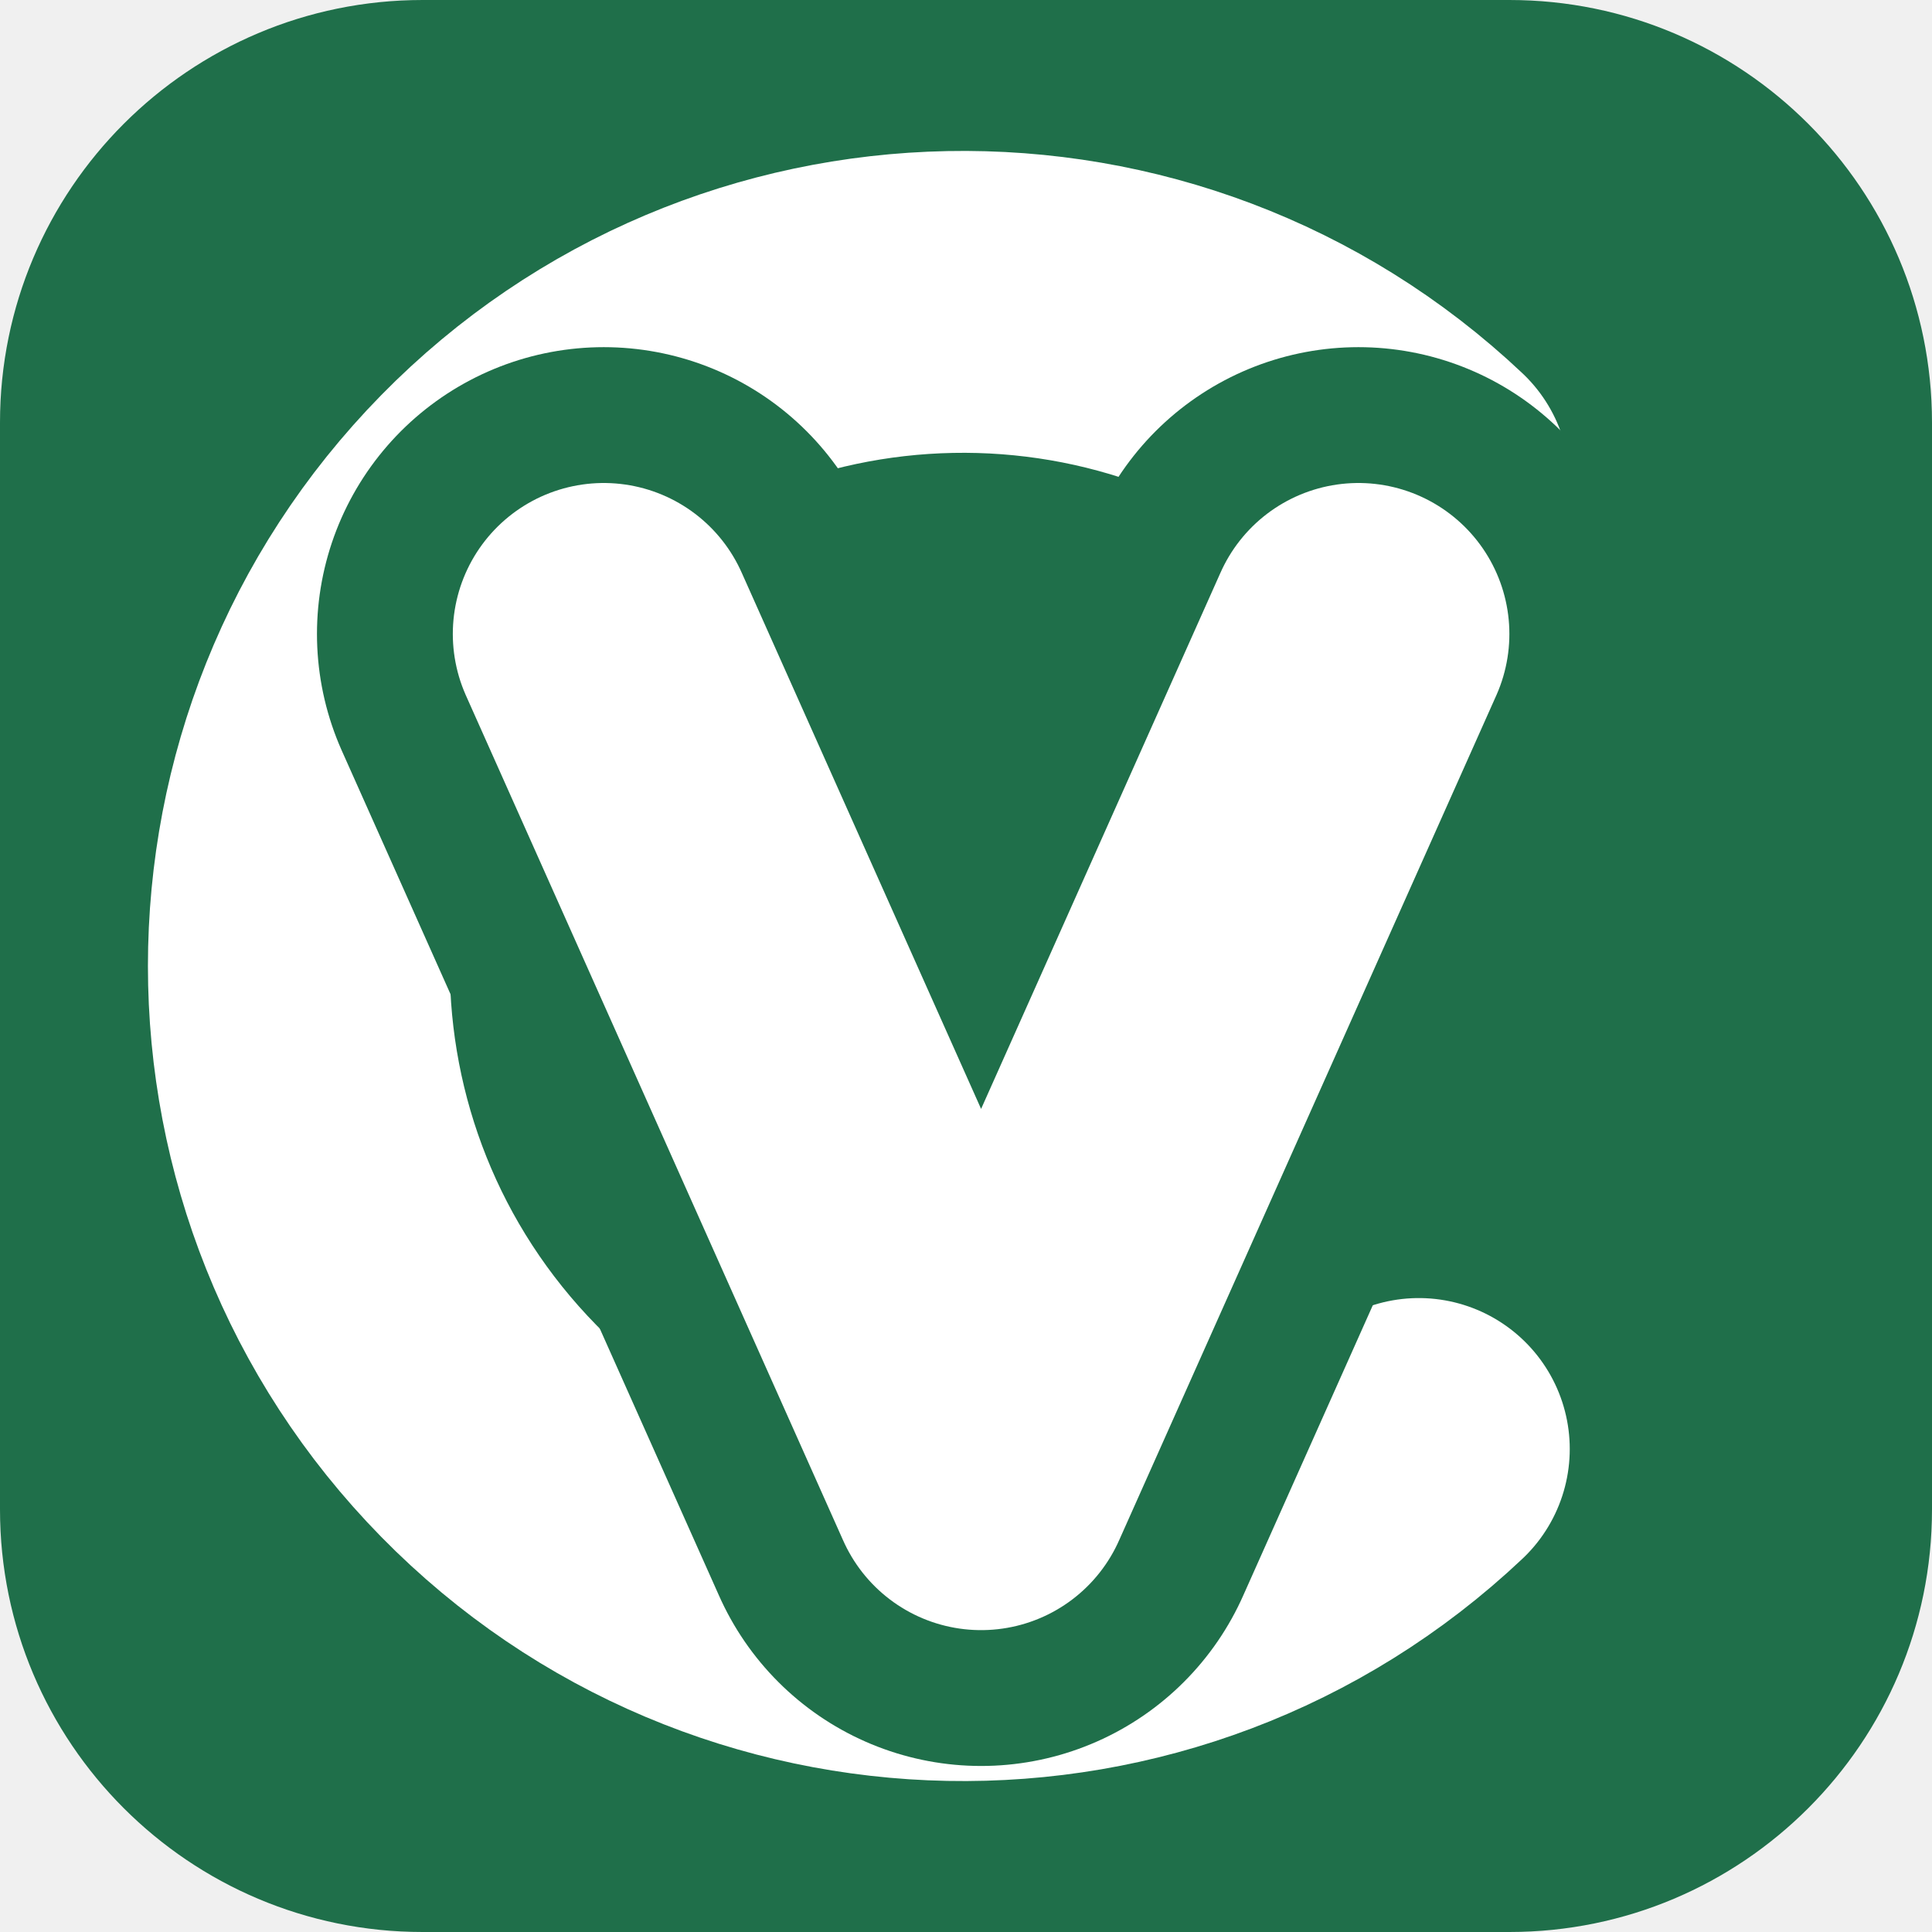
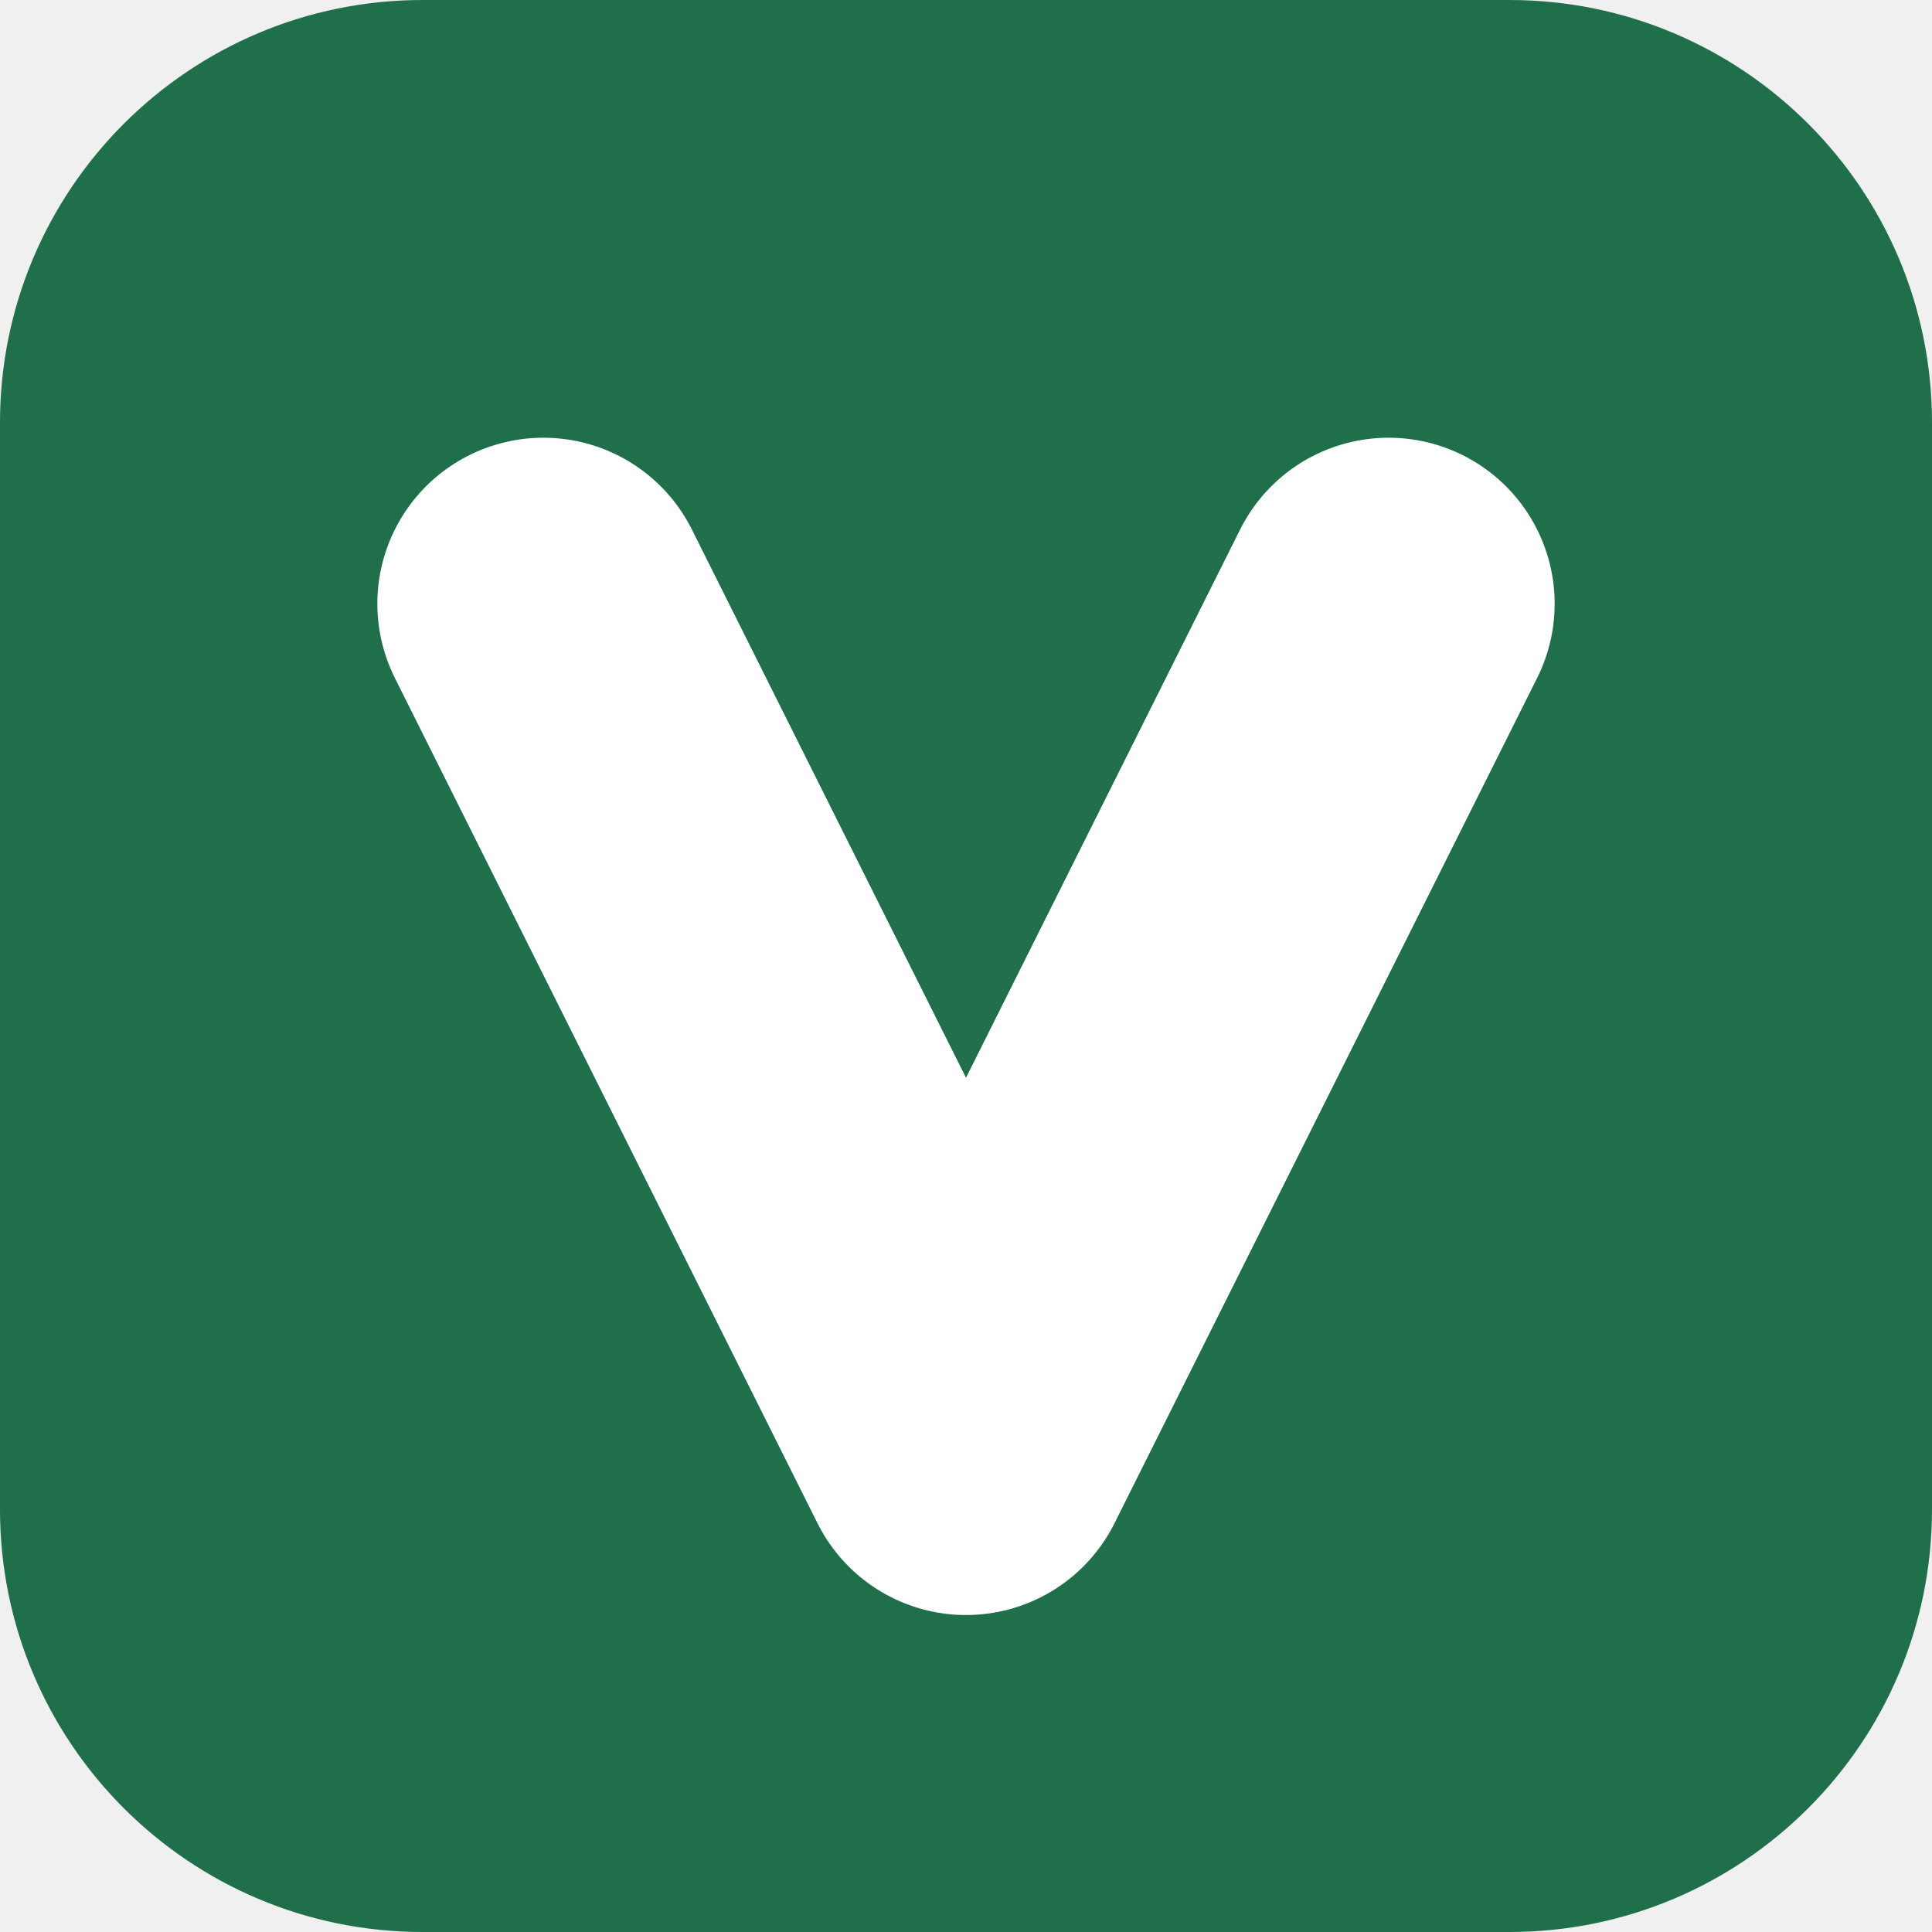
<svg xmlns="http://www.w3.org/2000/svg" width="64" height="64" viewBox="0 0 64 64" fill="none">
  <rect width="64" height="64" rx="14" fill="#1F6F4A" />
-   <path d="M47 16A22 22 0 1 0 47 48" stroke="#FFFFFF" stroke-width="10" stroke-linecap="round" />
-   <path d="M20 21 32.5 49 45 21" stroke="#1F6F4A" stroke-width="19" stroke-linecap="round" stroke-linejoin="round" />
-   <path d="M20 21 32.5 49 45 21" stroke="#FFFFFF" stroke-width="10" stroke-linecap="round" stroke-linejoin="round" />
+   <path d="M18 20 32 48 46 20" stroke="#FFFFFF" stroke-width="11" stroke-linecap="round" stroke-linejoin="round" />
</svg>
